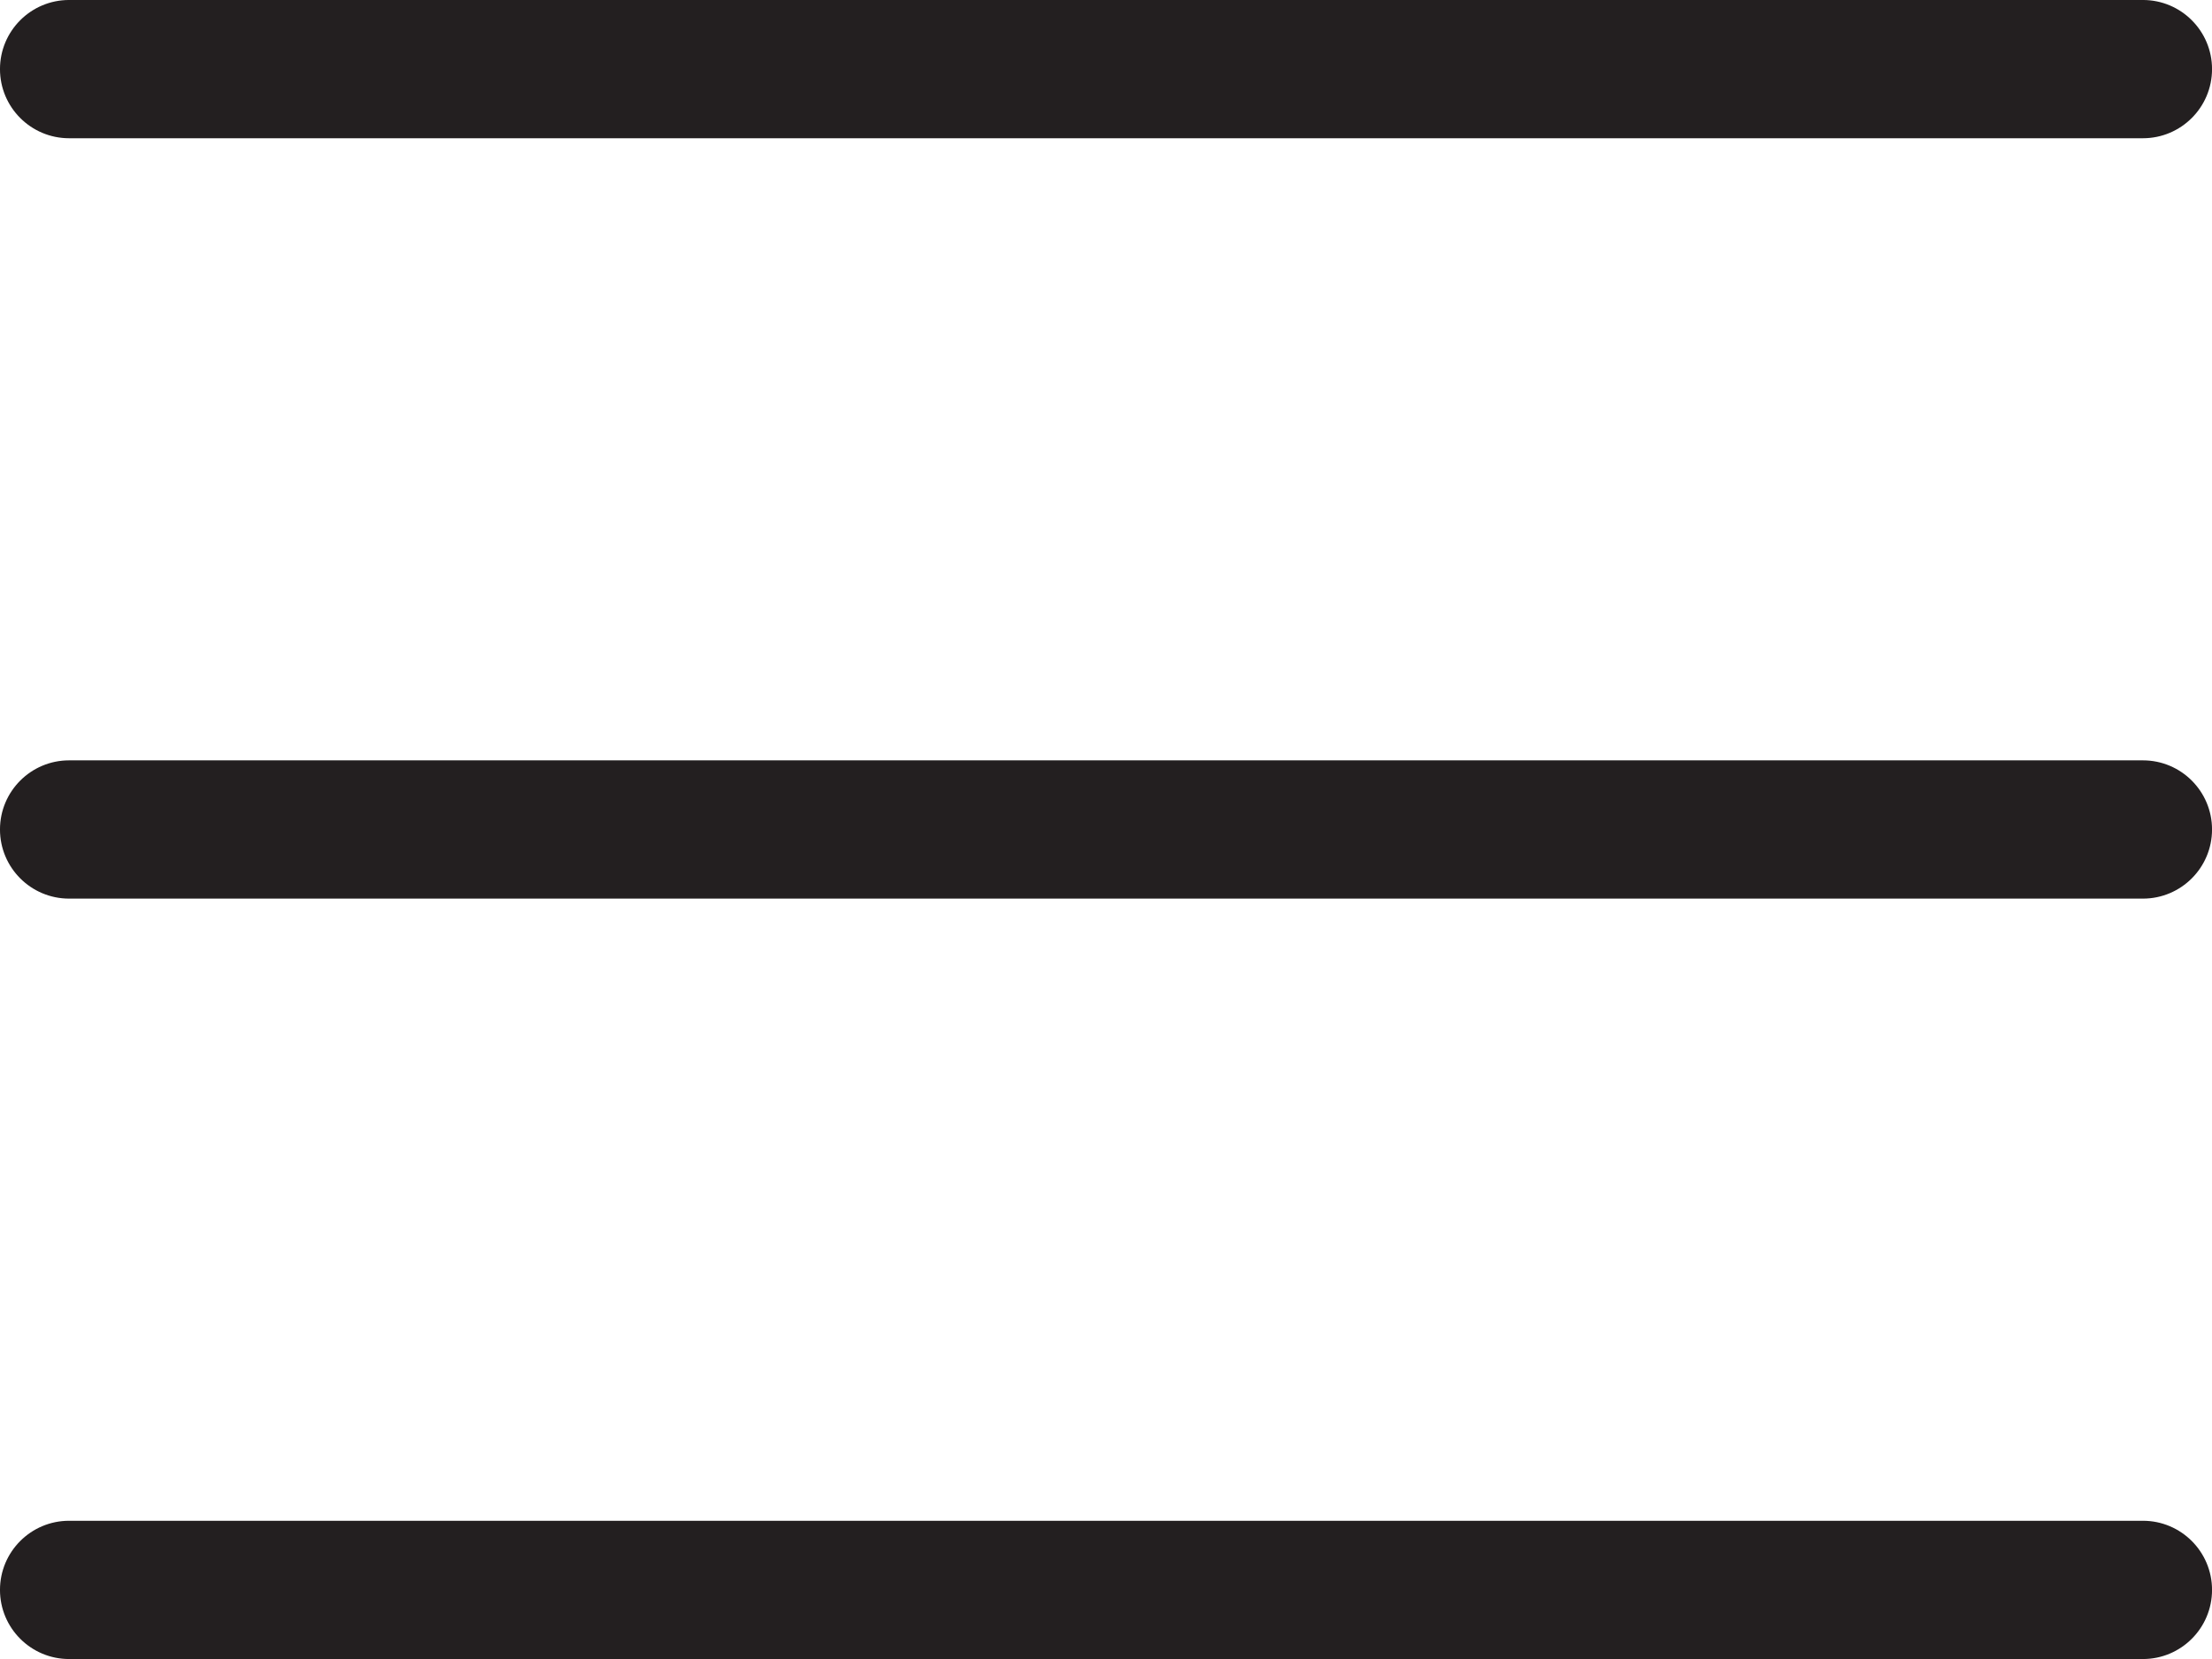
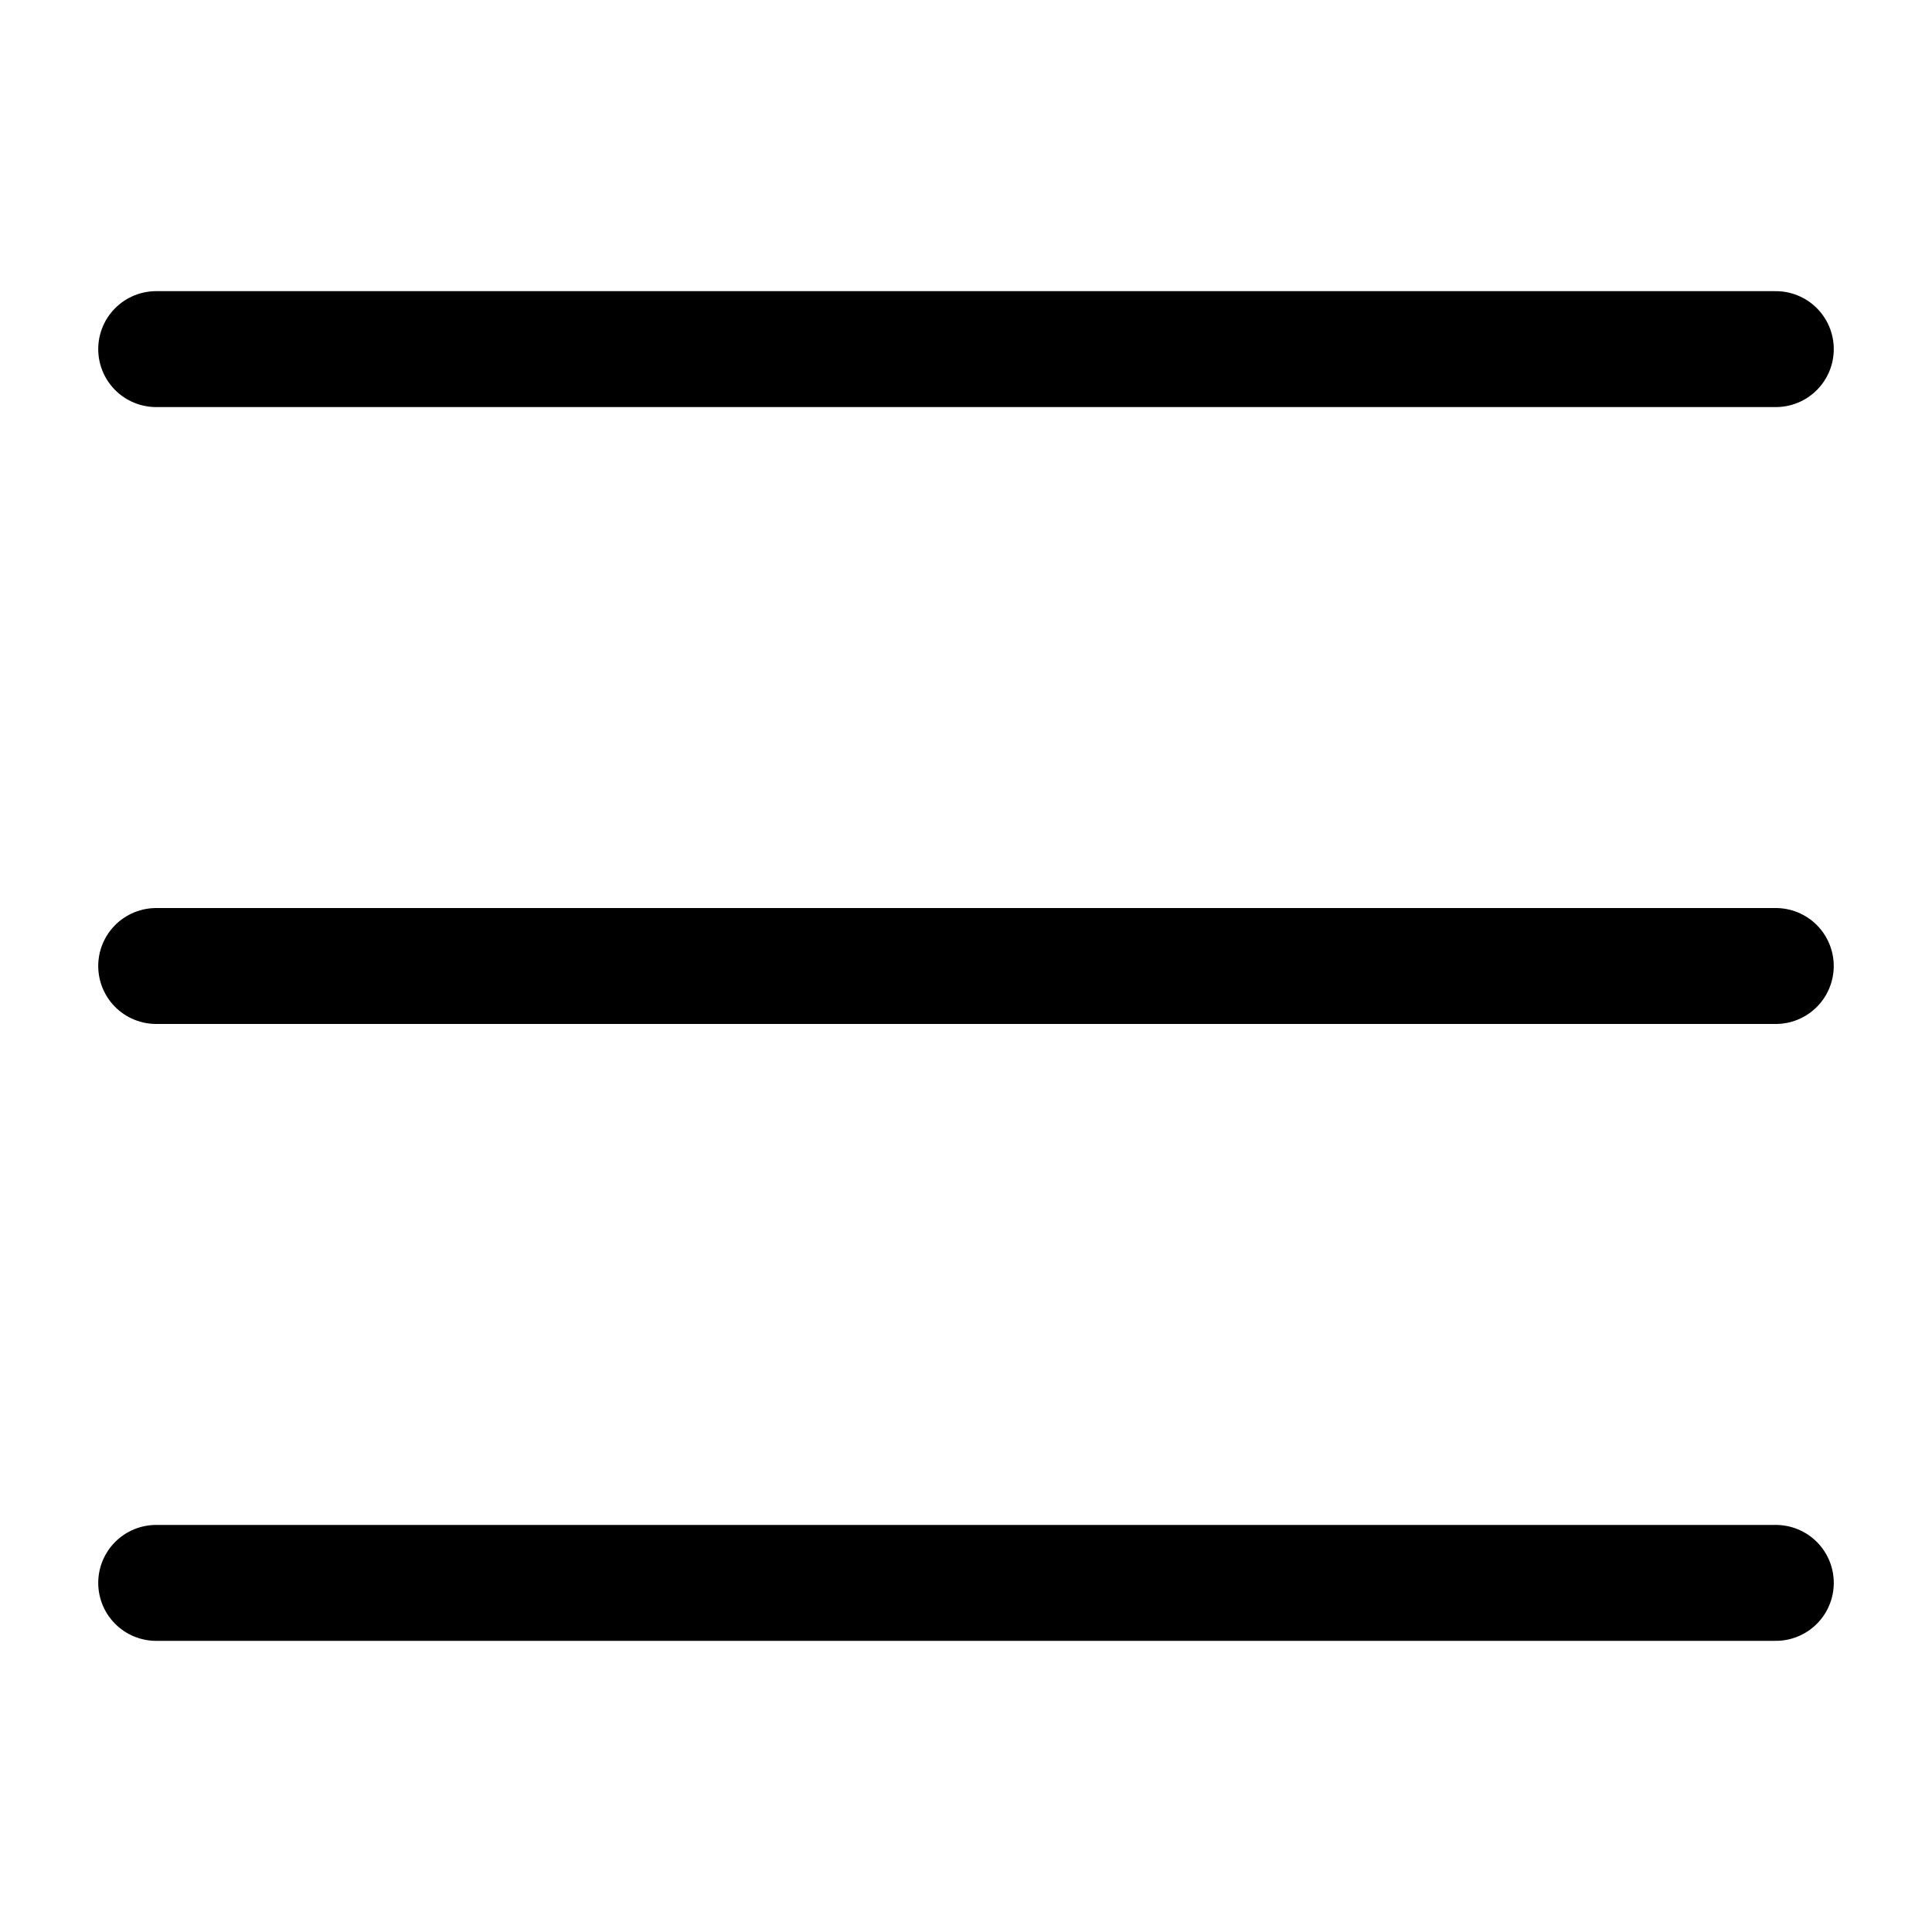
- <svg xmlns="http://www.w3.org/2000/svg" id="a6391383-6ef7-4b91-a0e2-f62155effdb8" data-name="Layer 1" viewBox="0 0 46.444 34.833">
+ <svg xmlns="http://www.w3.org/2000/svg" id="b57b29f4-256f-47a6-90d4-3998649d1f51" data-name="b0cc017e-06ae-4da6-a507-9553d413583d" viewBox="0 0 50 50">
  <defs>
-     <style>.a6214b5e-8e02-4fa7-bf78-8848a864c7f2{fill:#231f20;}</style>
+     <style>
+             .top-bar, .middle-bar, .bottom-bar {fill:none;stroke:#000;stroke-linecap:round;stroke-miterlimit:10;stroke-width:3px;}
+         </style>
  </defs>
-   <path class="a6214b5e-8e02-4fa7-bf78-8848a864c7f2" d="M2.896,10.486H46.438a1.451,1.451,0,0,0,0-2.903H2.896a1.451,1.451,0,0,0,0,2.903Z" transform="translate(-1.4448 -7.5833)" />
-   <path class="a6214b5e-8e02-4fa7-bf78-8848a864c7f2" d="M2.896,42.417H46.438a1.451,1.451,0,0,0,0-2.903H2.896a1.451,1.451,0,0,0,0,2.903Z" transform="translate(-1.4448 -7.5833)" />
-   <path class="a6214b5e-8e02-4fa7-bf78-8848a864c7f2" d="M2.896,26.451H46.438a1.451,1.451,0,0,0,0-2.903H2.896a1.451,1.451,0,0,0,0,2.903Z" transform="translate(-1.4448 -7.5833)" />
+   <line class="top-bar" x1="4.042" y1="9.035" x2="45.958" y2="9.035" />
+   <line class="middle-bar" x1="4.042" y1="25" x2="45.957" y2="25" />
+   <line class="bottom-bar" x1="4.042" y1="40.965" x2="45.958" y2="40.965" />
</svg>
